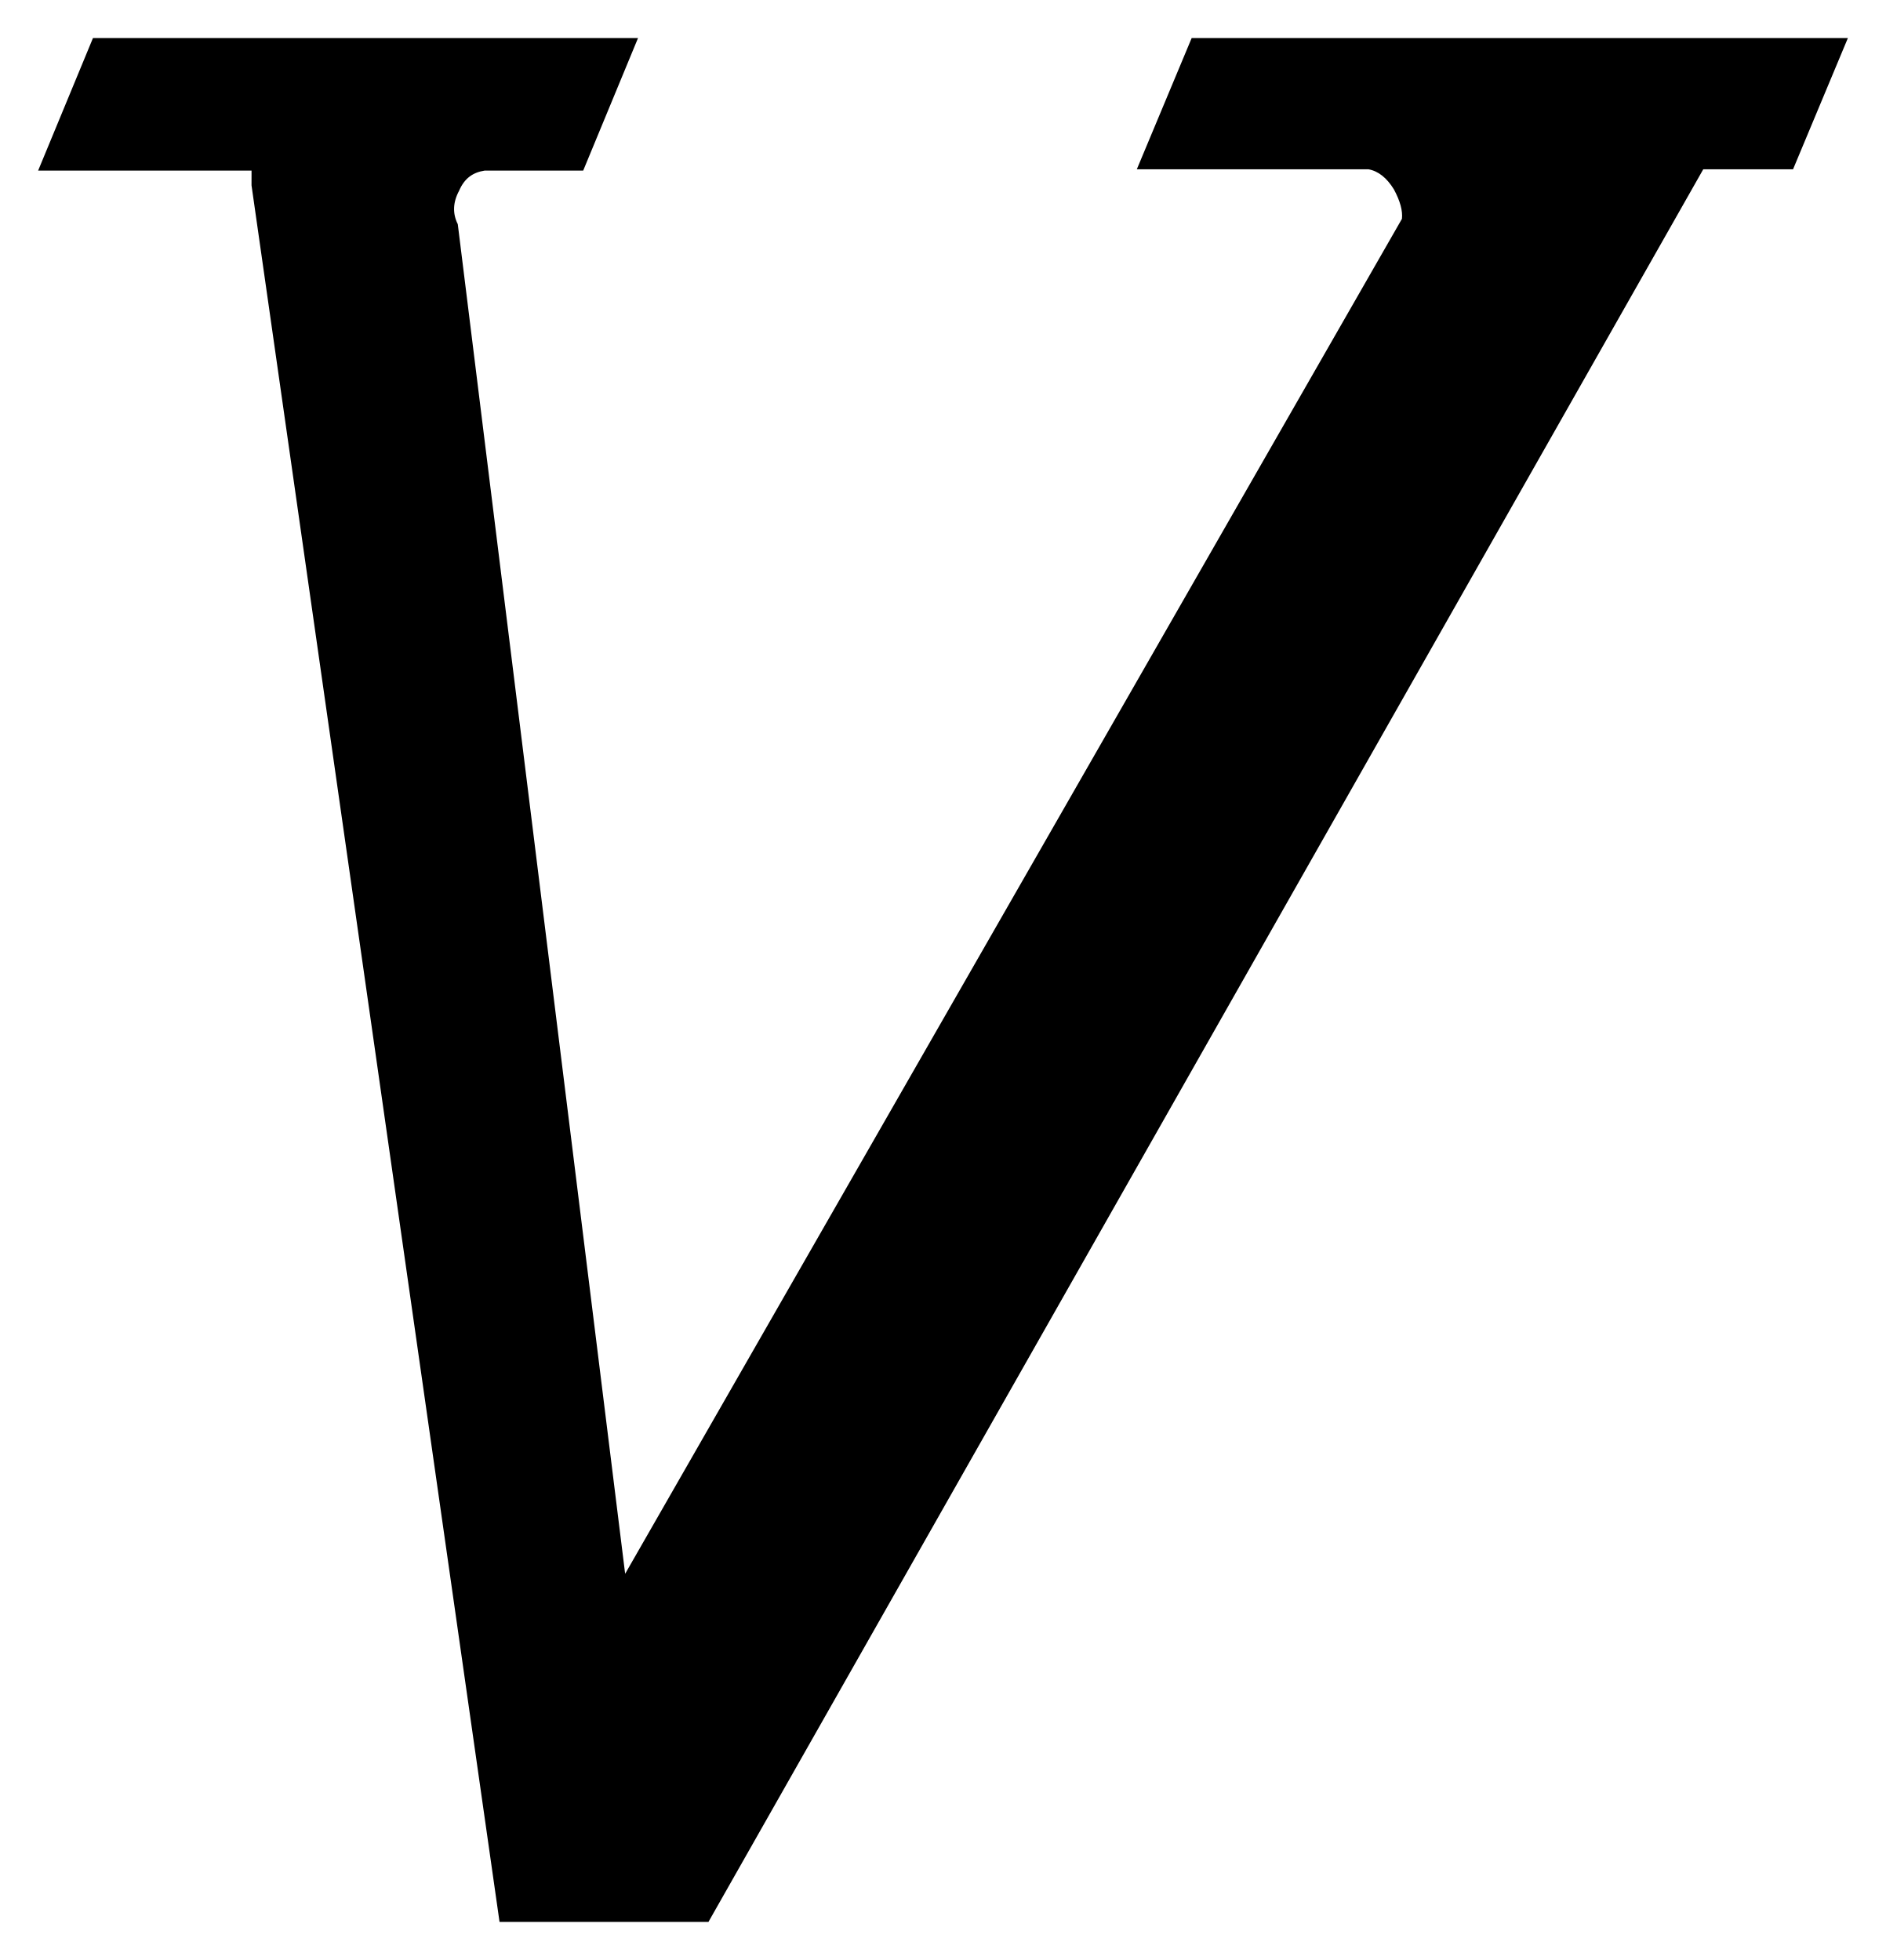
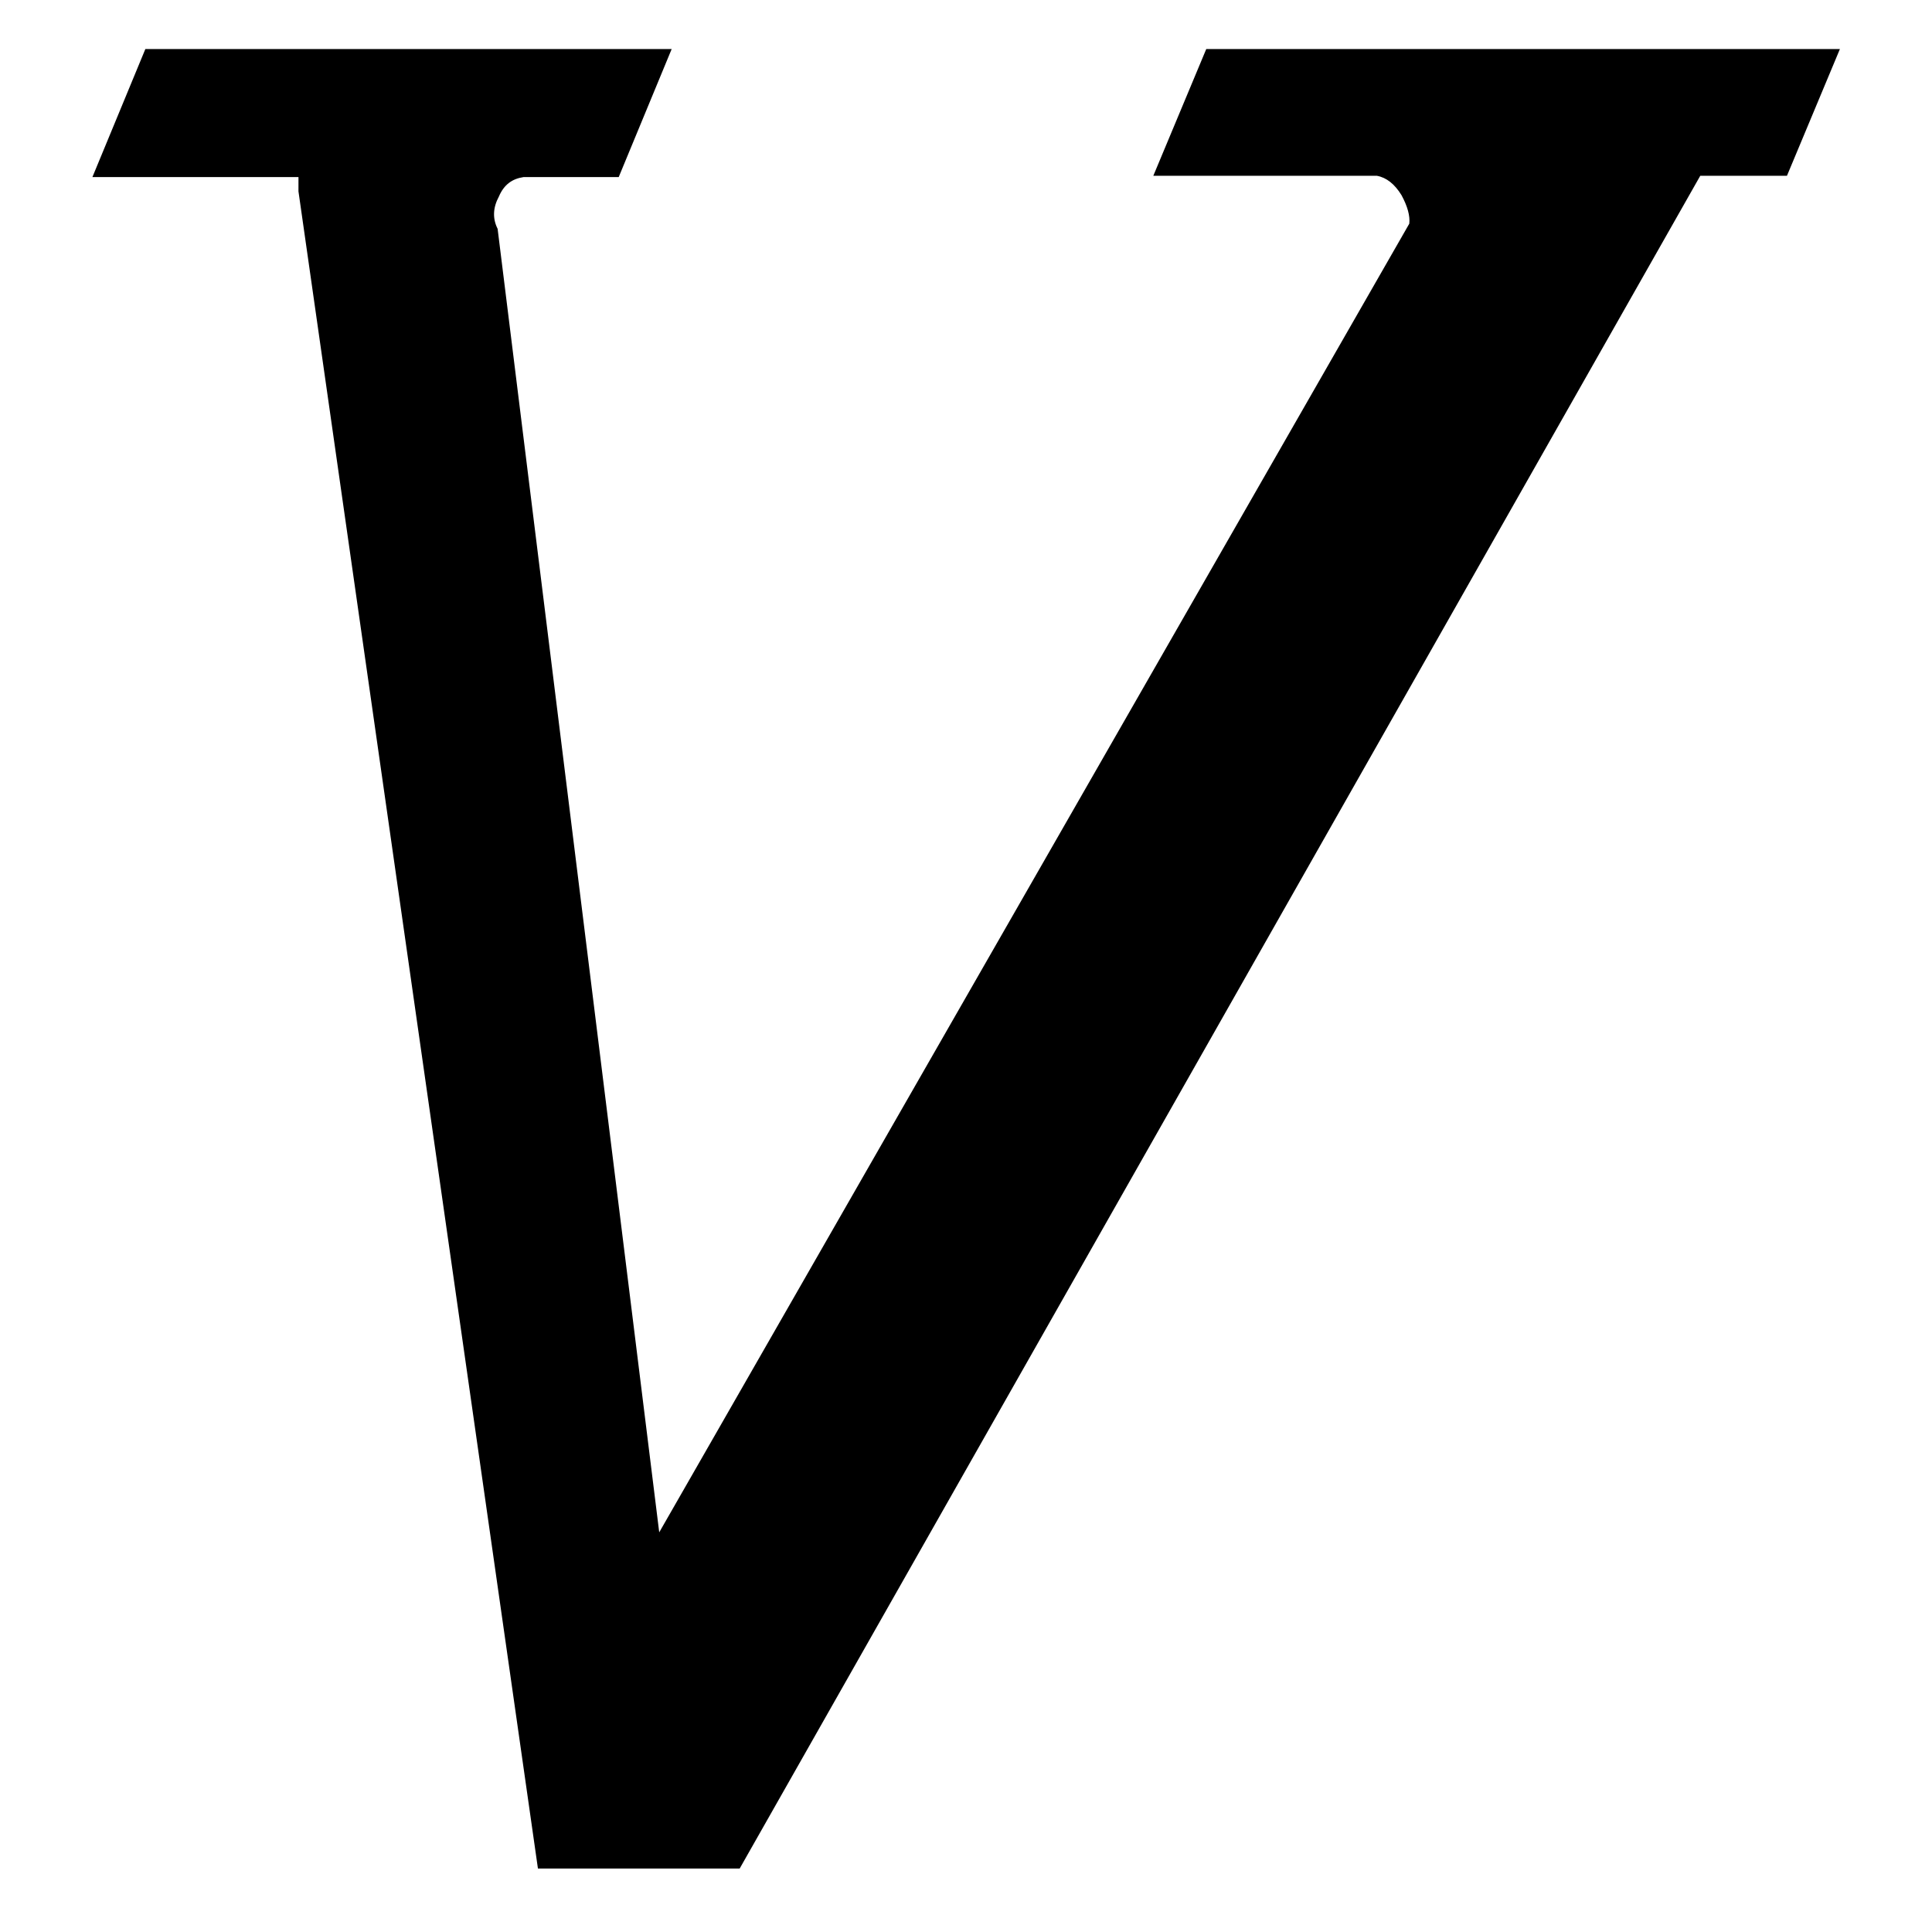
- <svg xmlns="http://www.w3.org/2000/svg" width="99.018" height="102.93" id="svg2" version="1.1">
+ <svg xmlns="http://www.w3.org/2000/svg" width="16" height="16" id="svg2" version="1.1">
  <defs id="defs4" />
-   <g id="layer1" transform="translate(-144.6777,-312.4609)">
-     <g transform="matrix(-1,0,0,1,390.3672,0)" style="font-size:40px;font-style:italic;font-variant:normal;font-weight:normal;font-stretch:normal;line-height:125%;letter-spacing:0px;word-spacing:0px;fill:#000000;fill-opacity:1;stroke:none;font-family:Arial;-inkscape-font-specification:Arial Italic" id="flowRoot2985">
-       <path d="m 232.484,322.195 -13.021,91.195 -10.969,0 -52.229,-92.039 -4.714,0 -2.879,-6.891 34.453,0 2.879,6.891 -12.161,0 c -0.516,0.094 -0.961,0.445 -1.336,1.055 -0.328,0.609 -0.469,1.125 -0.422,1.547 l 40.783,71.156 8.787,-70.875 c 0.281,-0.562 0.258,-1.148 -0.07,-1.758 -0.281,-0.656 -0.727,-0.961 -1.336,-1.055 l -5.178,0 -2.879,-6.961 28.617,0 2.879,6.961 -11.205,0" style="font-size:144px;font-weight:bold;font-family:Abyssinica SIL;-inkscape-font-specification:Abyssinica SIL Bold Italic" id="path2994" />
+   <g id="layer1" transform="translate(-144.6777,-399.3906)">
+     <g transform="matrix(-0.1523115,0,0,0.1523115,182.5594,351.9011)" style="font-style:italic;font-variant:normal;font-weight:normal;font-stretch:normal;font-size:40px;line-height:125%;font-family:Arial;-inkscape-font-specification:'Arial Italic';letter-spacing:0px;word-spacing:0px;fill:#000000;fill-opacity:1;stroke:none" id="flowRoot2985">
+       <path d="m 232.484,322.195 -13.021,91.195 -10.969,0 -52.229,-92.039 -4.714,0 -2.879,-6.891 34.453,0 2.879,6.891 -12.161,0 c -0.516,0.094 -0.961,0.445 -1.336,1.055 -0.328,0.609 -0.469,1.125 -0.422,1.547 l 40.783,71.156 8.787,-70.875 c 0.281,-0.562 0.258,-1.148 -0.07,-1.758 -0.281,-0.656 -0.727,-0.961 -1.336,-1.055 l -5.178,0 -2.879,-6.961 28.617,0 2.879,6.961 -11.205,0" style="font-weight:bold;font-size:144px;font-family:'Abyssinica SIL';-inkscape-font-specification:'Abyssinica SIL Bold Italic'" id="path2994" />
    </g>
  </g>
</svg>
